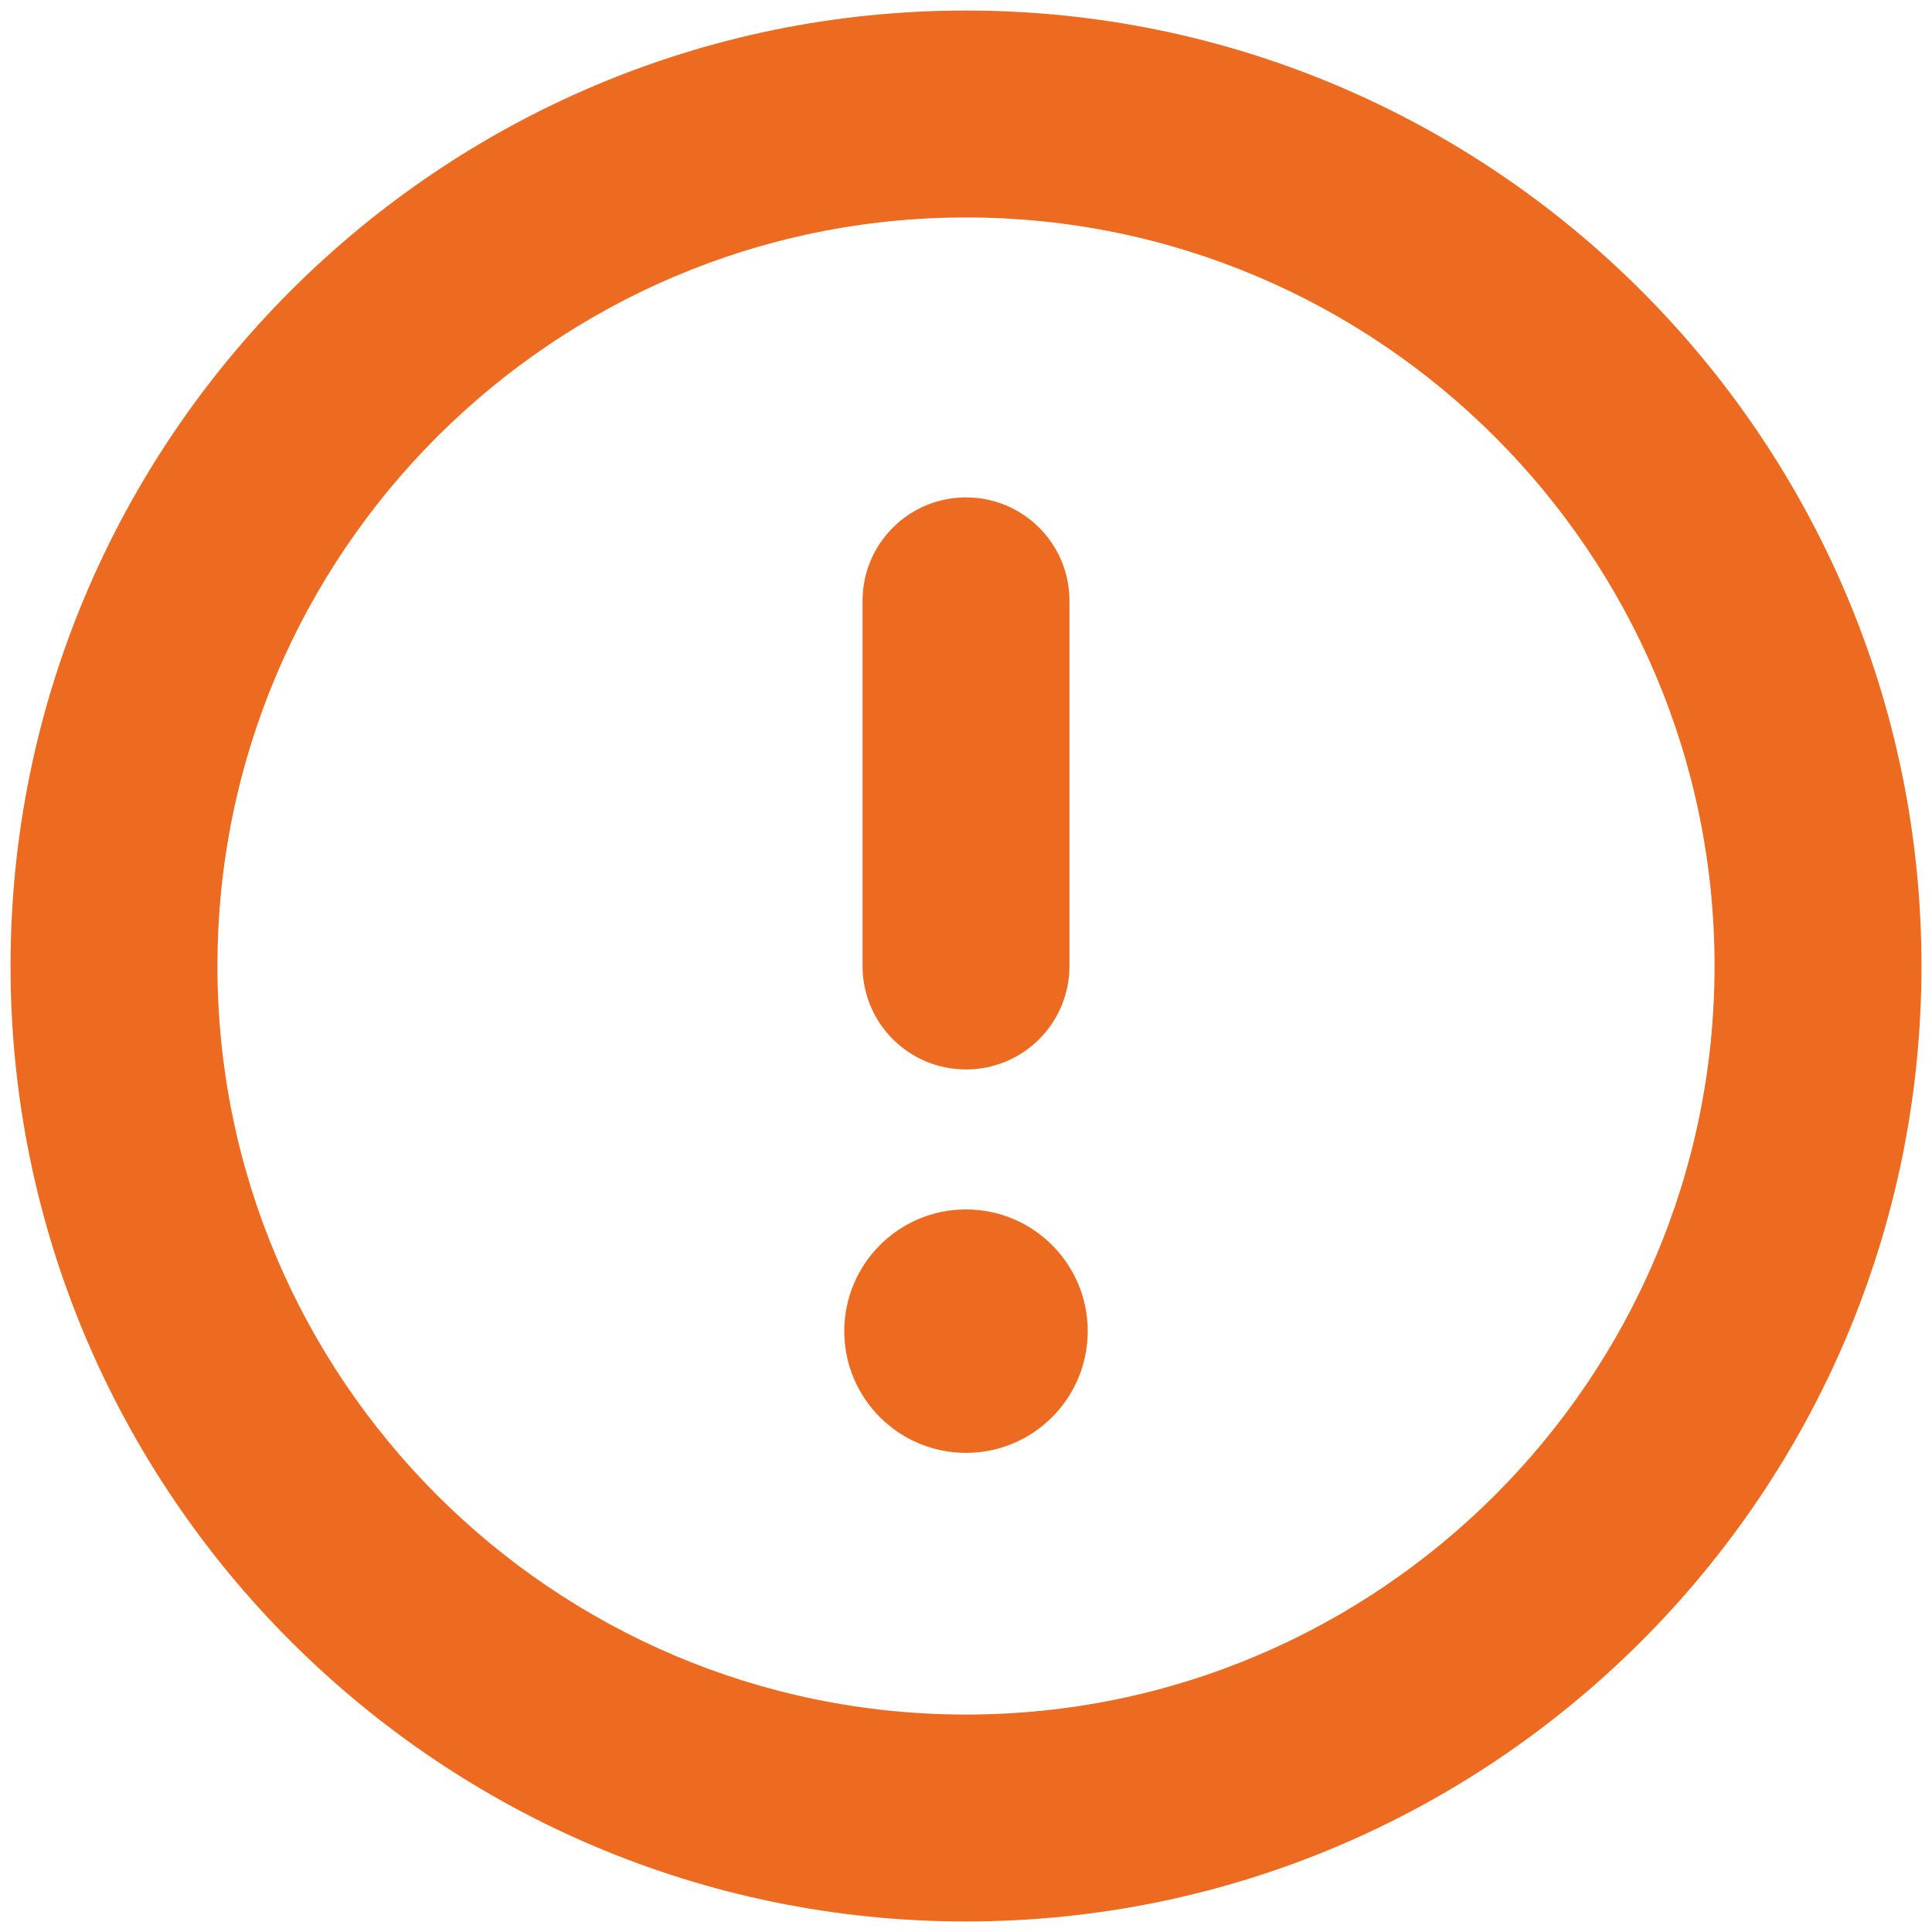
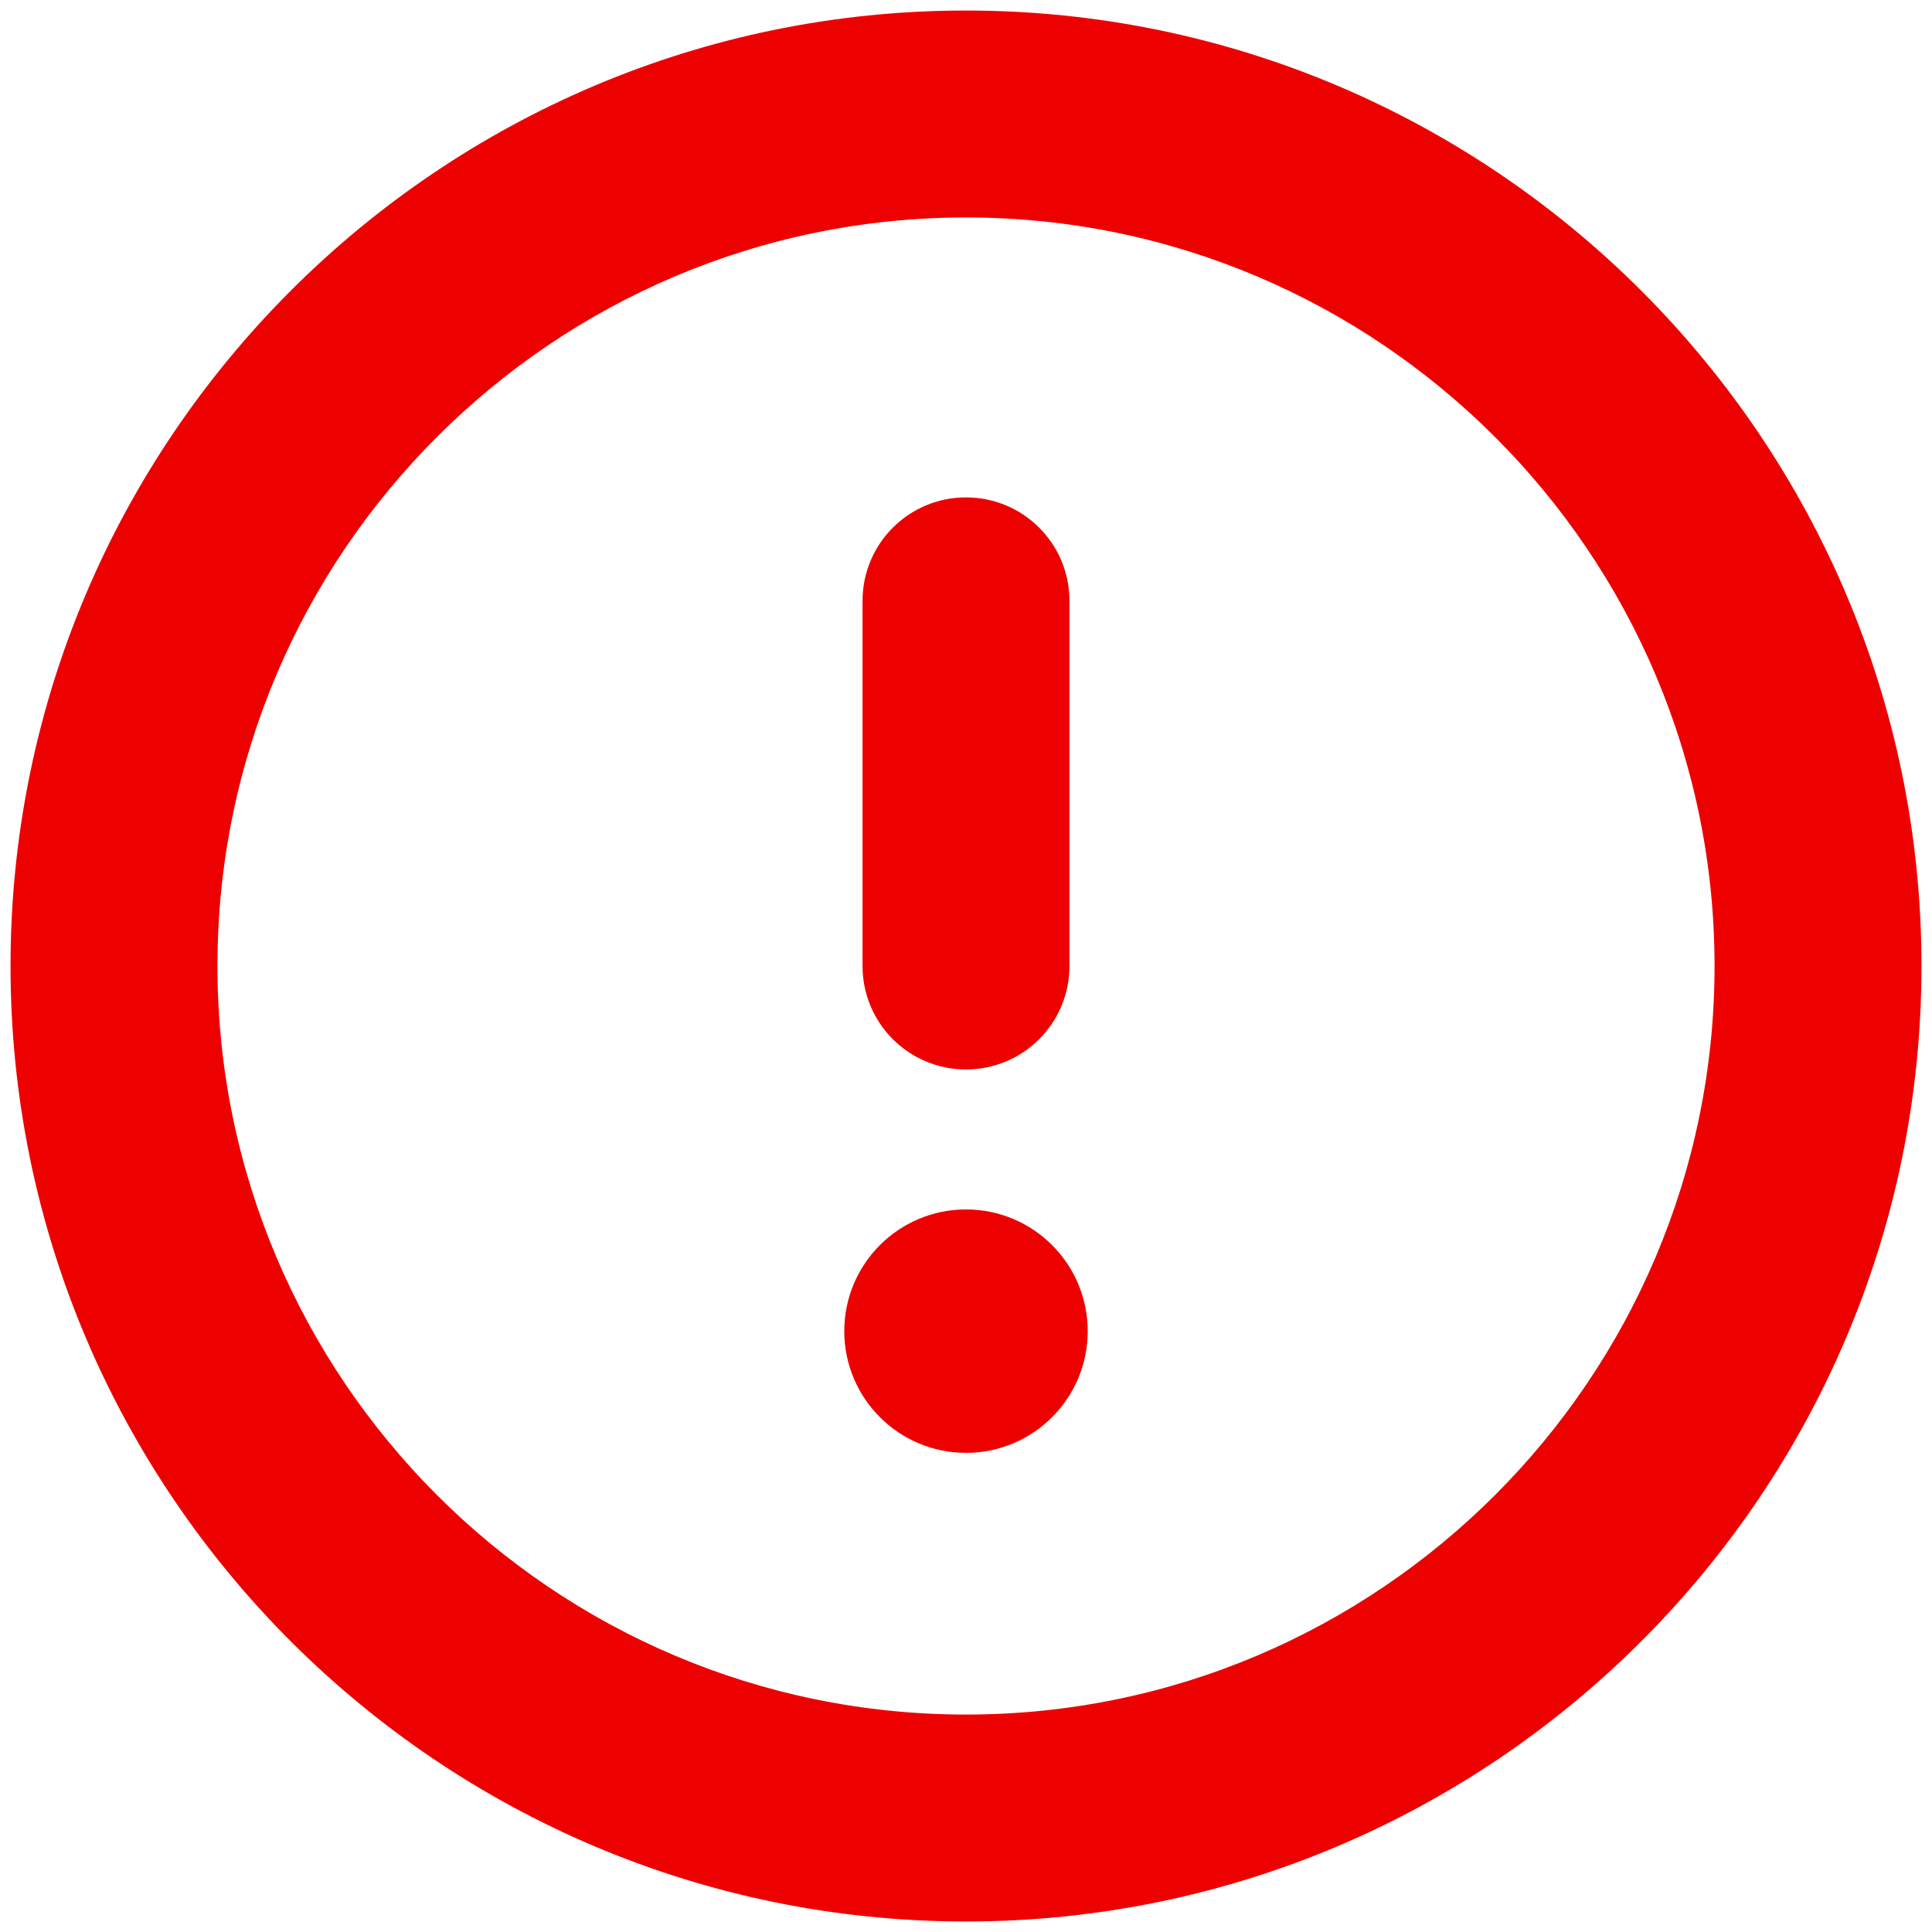
<svg xmlns="http://www.w3.org/2000/svg" version="1.0" id="error" x="0px" y="0px" viewBox="0 0 200 200" enable-background="new 0 0 100 100" xml:space="preserve" width="200" height="200">
  <defs id="defs17" />
  <g id="g4" transform="matrix(2.52,0,0,2.52,-26,-26)">
-     <path fill="#ed6b21" d="m 50,54.25 c -2.35,0 -4.25,-1.9 -4.25,-4.25 V 35 c 0,-2.35 1.9,-4.25 4.25,-4.25 2.35,0 4.25,1.9 4.25,4.25 v 15 c 0,2.35 -1.9,4.25 -4.25,4.25 z" id="path2" />
+     <path fill="#ed0000" d="m 50,54.25 c -2.35,0 -4.25,-1.9 -4.25,-4.25 V 35 c 0,-2.35 1.9,-4.25 4.25,-4.25 2.35,0 4.25,1.9 4.25,4.25 v 15 c 0,2.35 -1.9,4.25 -4.25,4.25 z" id="path2" />
  </g>
  <g id="g8" transform="matrix(2.52,0,0,2.52,-26,-26)">
-     <circle fill="#ed6b21" cx="50" cy="65" r="5" id="circle6" />
+     <circle fill="#ed0000" cx="50" cy="65" r="5" id="circle6" />
  </g>
  <g id="g12" transform="matrix(2.52,0,0,2.52,-26,-26)">
-     <path fill="#ed6b21" d="M 50,89.25 C 28.36,89.25 10.75,71.64 10.75,50 10.75,28.36 28.36,10.75 50,10.75 71.64,10.75 89.25,28.36 89.25,50 89.25,71.64 71.64,89.25 50,89.25 Z m 0,-70 C 33.05,19.25 19.25,33.04 19.25,50 19.25,66.95 33.04,80.75 50,80.75 66.95,80.75 80.75,66.96 80.75,50 80.75,33.05 66.95,19.25 50,19.25 Z" id="path10" />
+     <path fill="#ed0000" d="M 50,89.25 C 28.36,89.25 10.75,71.64 10.75,50 10.75,28.36 28.36,10.75 50,10.75 71.64,10.75 89.25,28.36 89.25,50 89.25,71.64 71.64,89.25 50,89.25 Z m 0,-70 C 33.05,19.25 19.25,33.04 19.25,50 19.25,66.95 33.04,80.75 50,80.75 66.95,80.75 80.75,66.96 80.75,50 80.75,33.05 66.95,19.25 50,19.25 Z" id="path10" />
  </g>
</svg>
